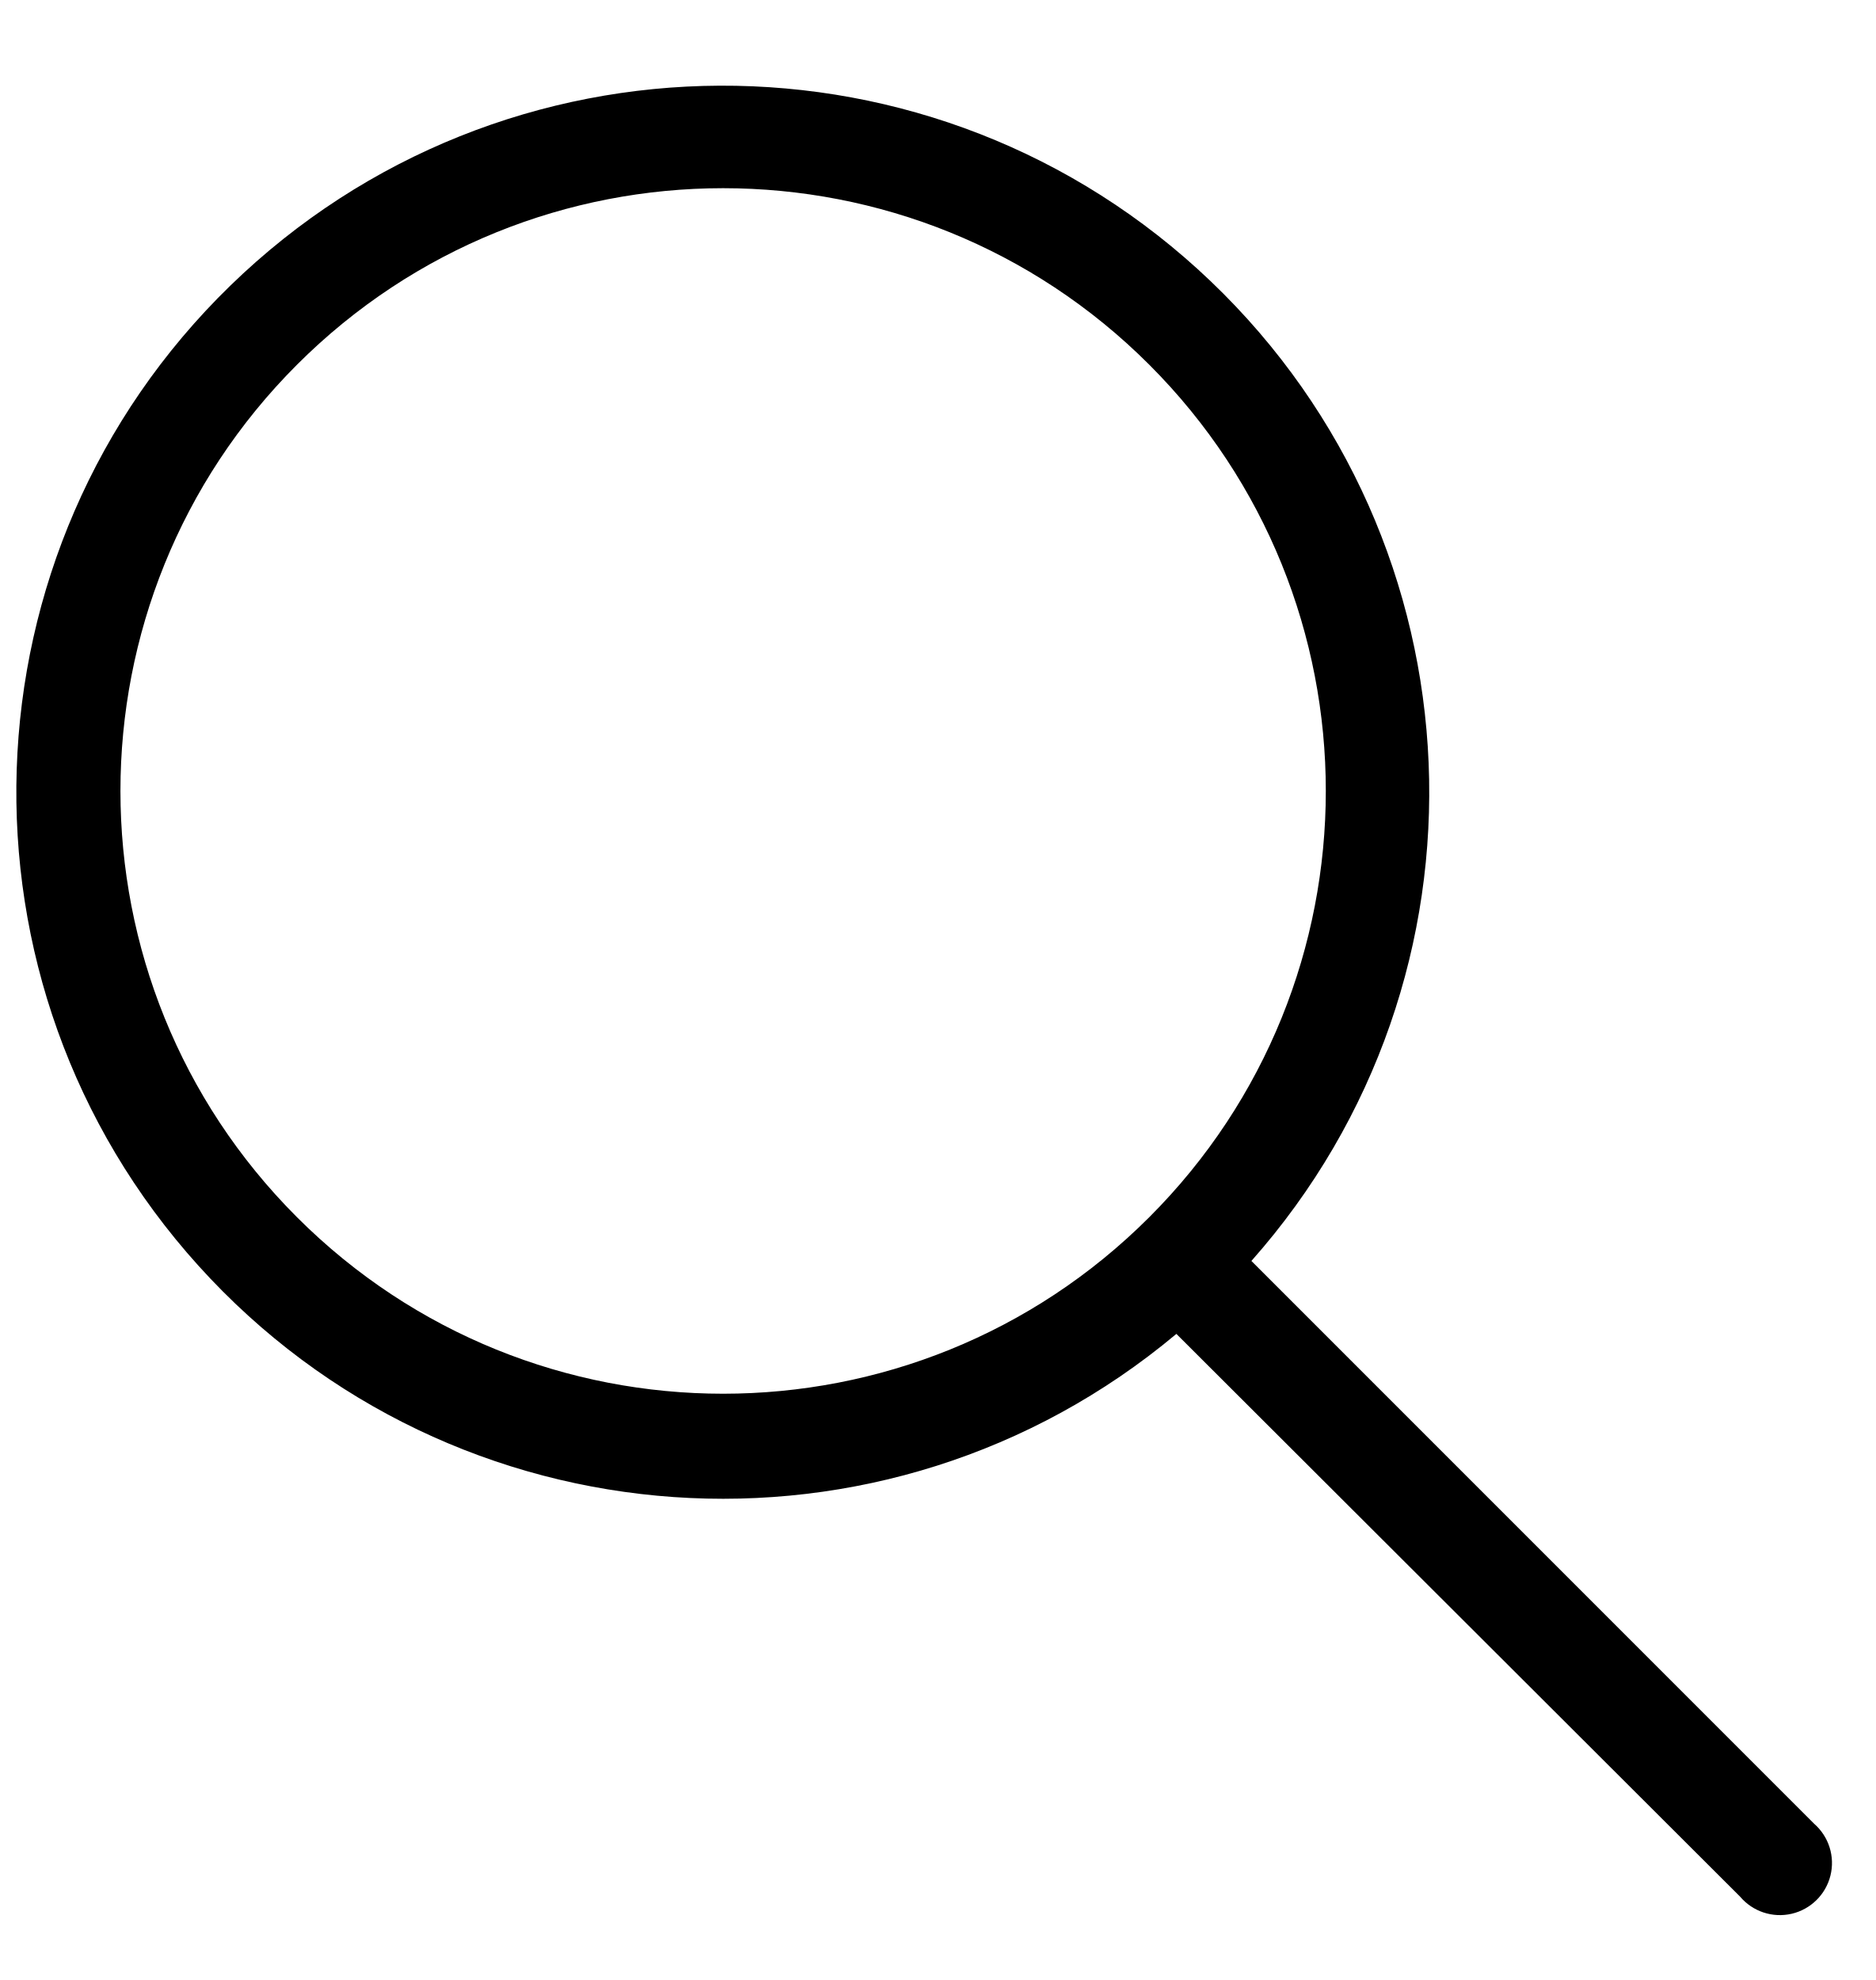
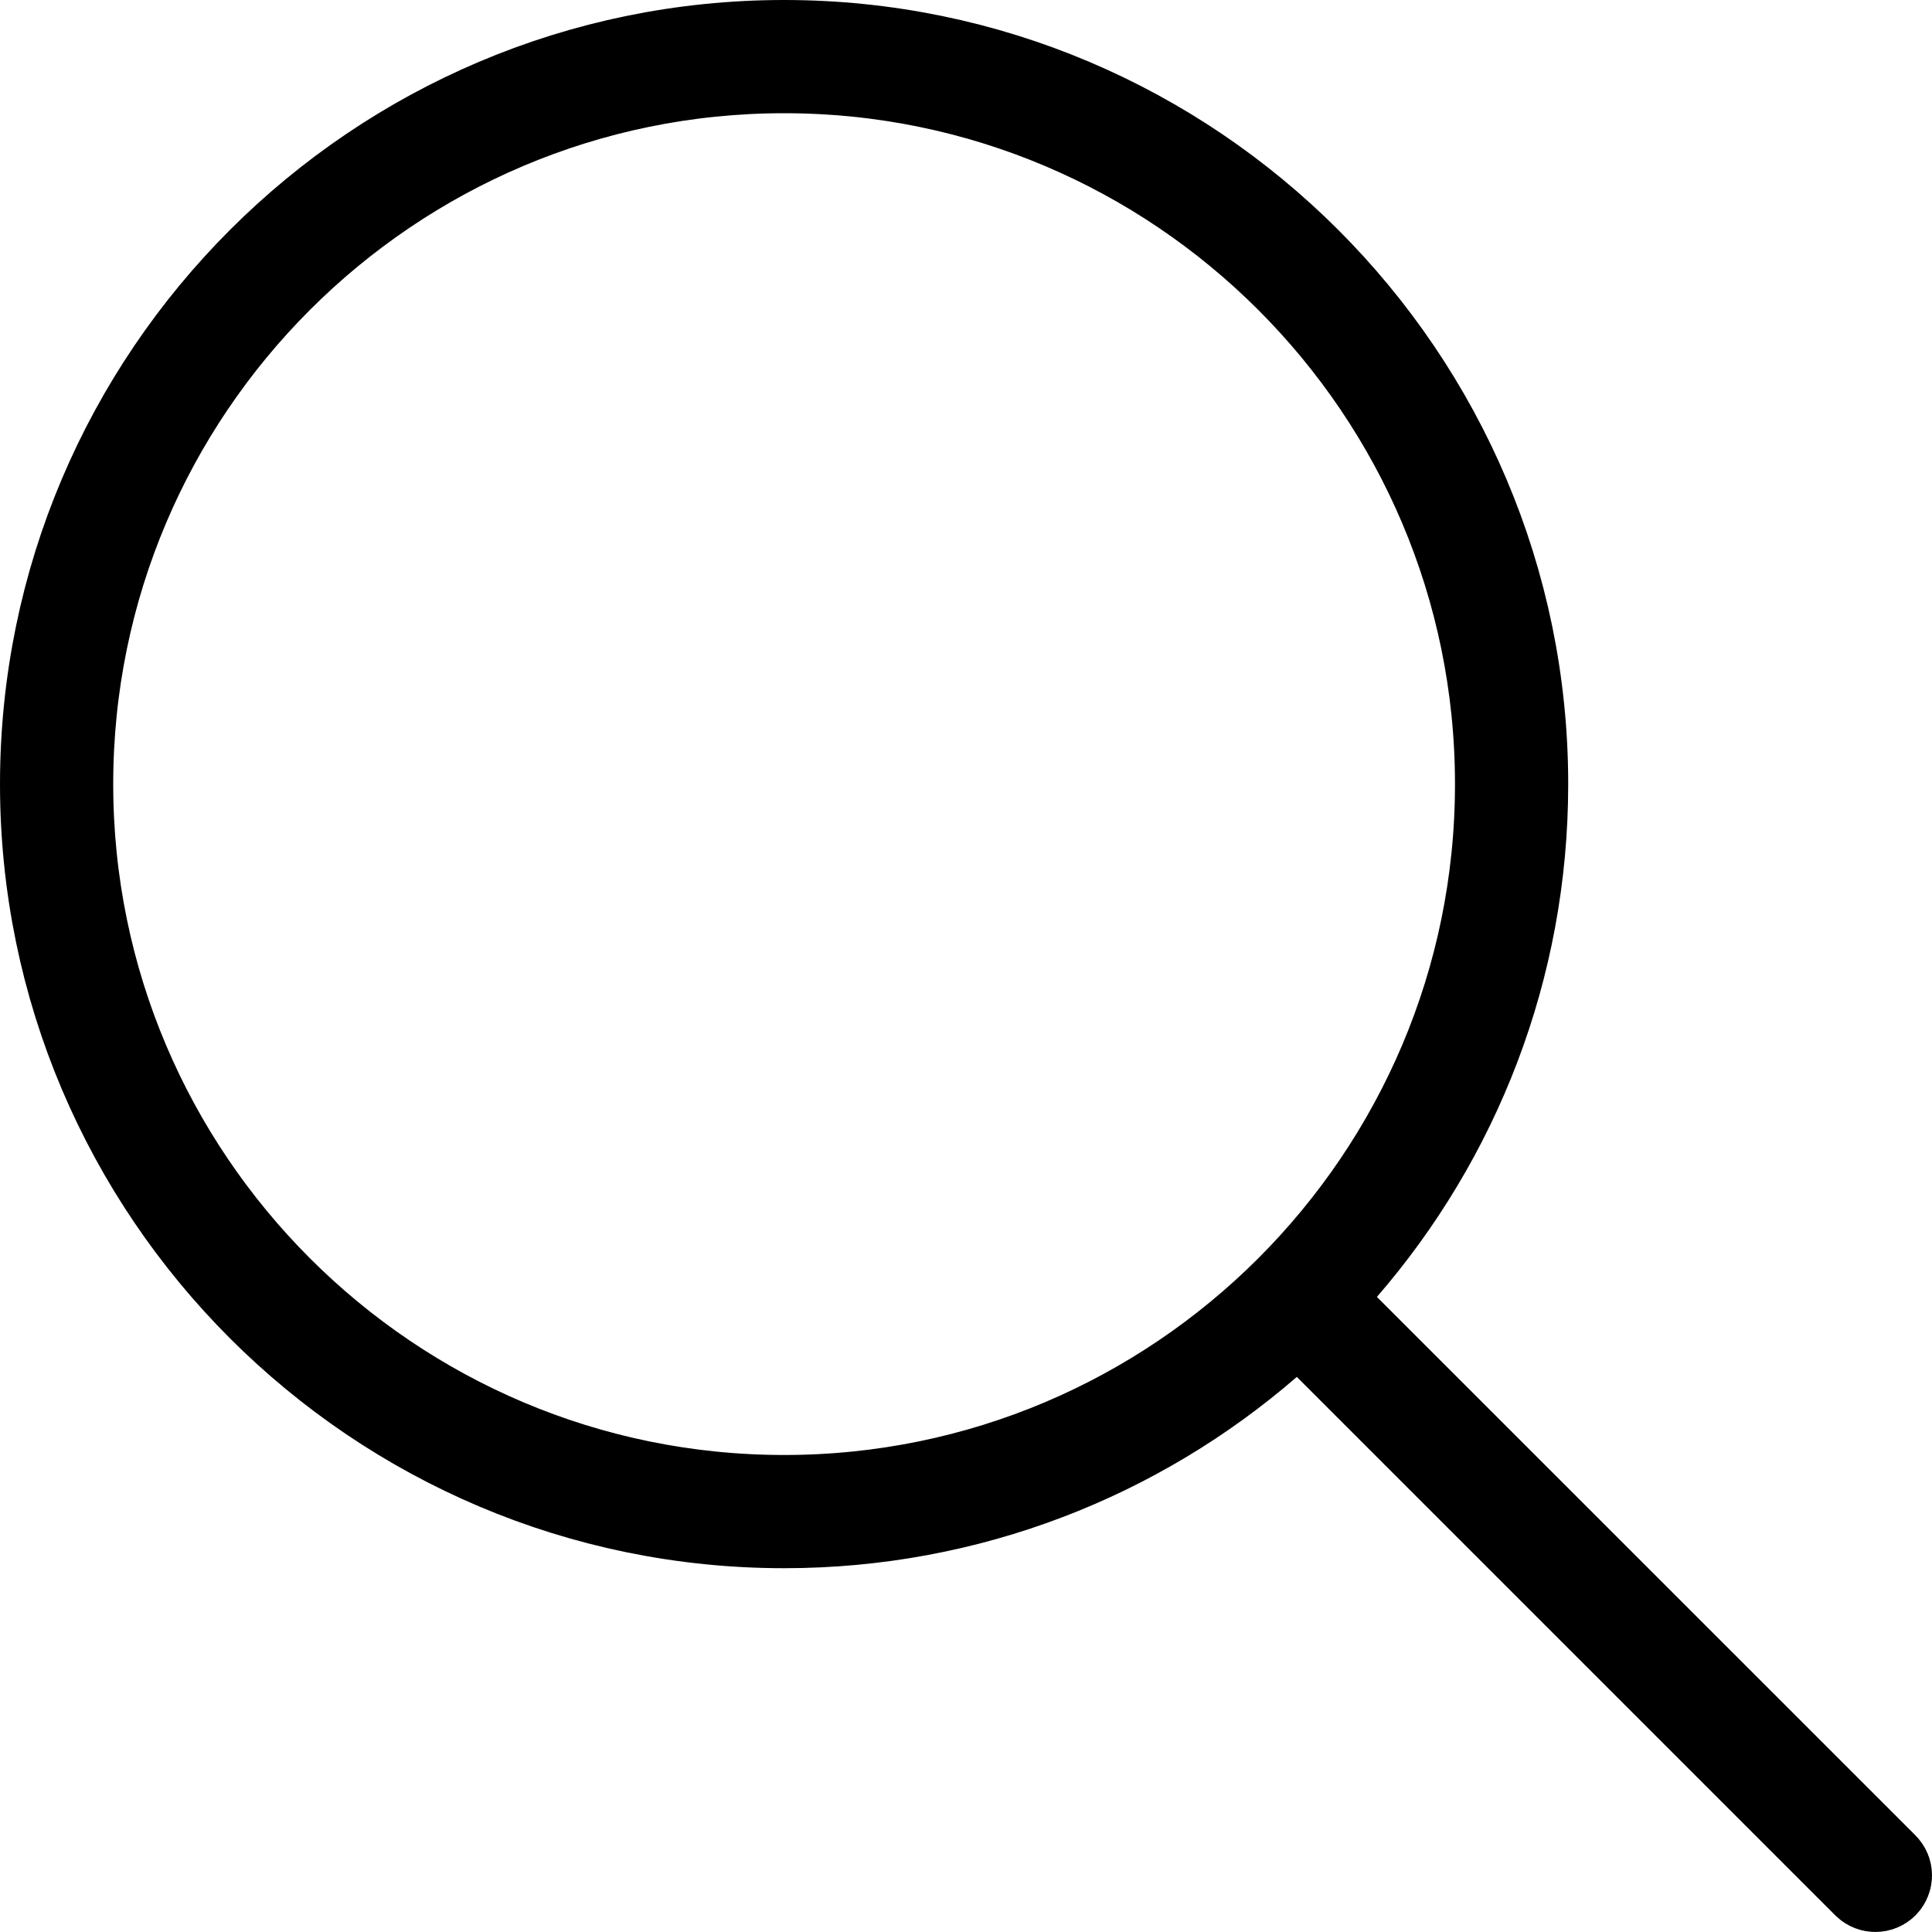
- <svg fill="none" class="icon icon-search" viewBox="0 0 18 19">
-   <path fill="currentColor" fill-rule="evenodd" d="M11.03 11.68A5.784 5.784 0 1 1 2.85 3.5a5.784 5.784 0 0 1 8.18 8.18m.26 1.12a6.78 6.78 0 1 1 .72-.7l5.4 5.4a.5.5 0 1 1-.71.7z" clip-rule="evenodd" />
+ <svg xmlns="http://www.w3.org/2000/svg" class="icon icon-search" viewBox="0 0 20 20" fill="none">
+   <path d="M13.778 13.9L13.449 13.571L13.097 13.876C11.761 15.034 10.019 15.734 8.117 15.734C3.918 15.734 0.5 12.317 0.5 8.117C0.5 3.918 3.918 0.5 8.117 0.5C12.317 0.5 15.734 3.918 15.734 8.117C15.734 10.02 15.034 11.761 13.876 13.098L13.571 13.45L13.9 13.779L19.475 19.353C19.475 19.353 19.475 19.353 19.475 19.353C19.509 19.387 19.508 19.441 19.475 19.475C19.441 19.508 19.387 19.508 19.353 19.475L19.353 19.475L13.778 13.9ZM8.117 15.562C12.223 15.562 15.562 12.223 15.562 8.117C15.562 4.011 12.223 0.672 8.117 0.672C4.011 0.672 0.672 4.011 0.672 8.117C0.672 12.223 4.011 15.562 8.117 15.562Z" fill="currentColor" stroke="currentColor" />
</svg>
